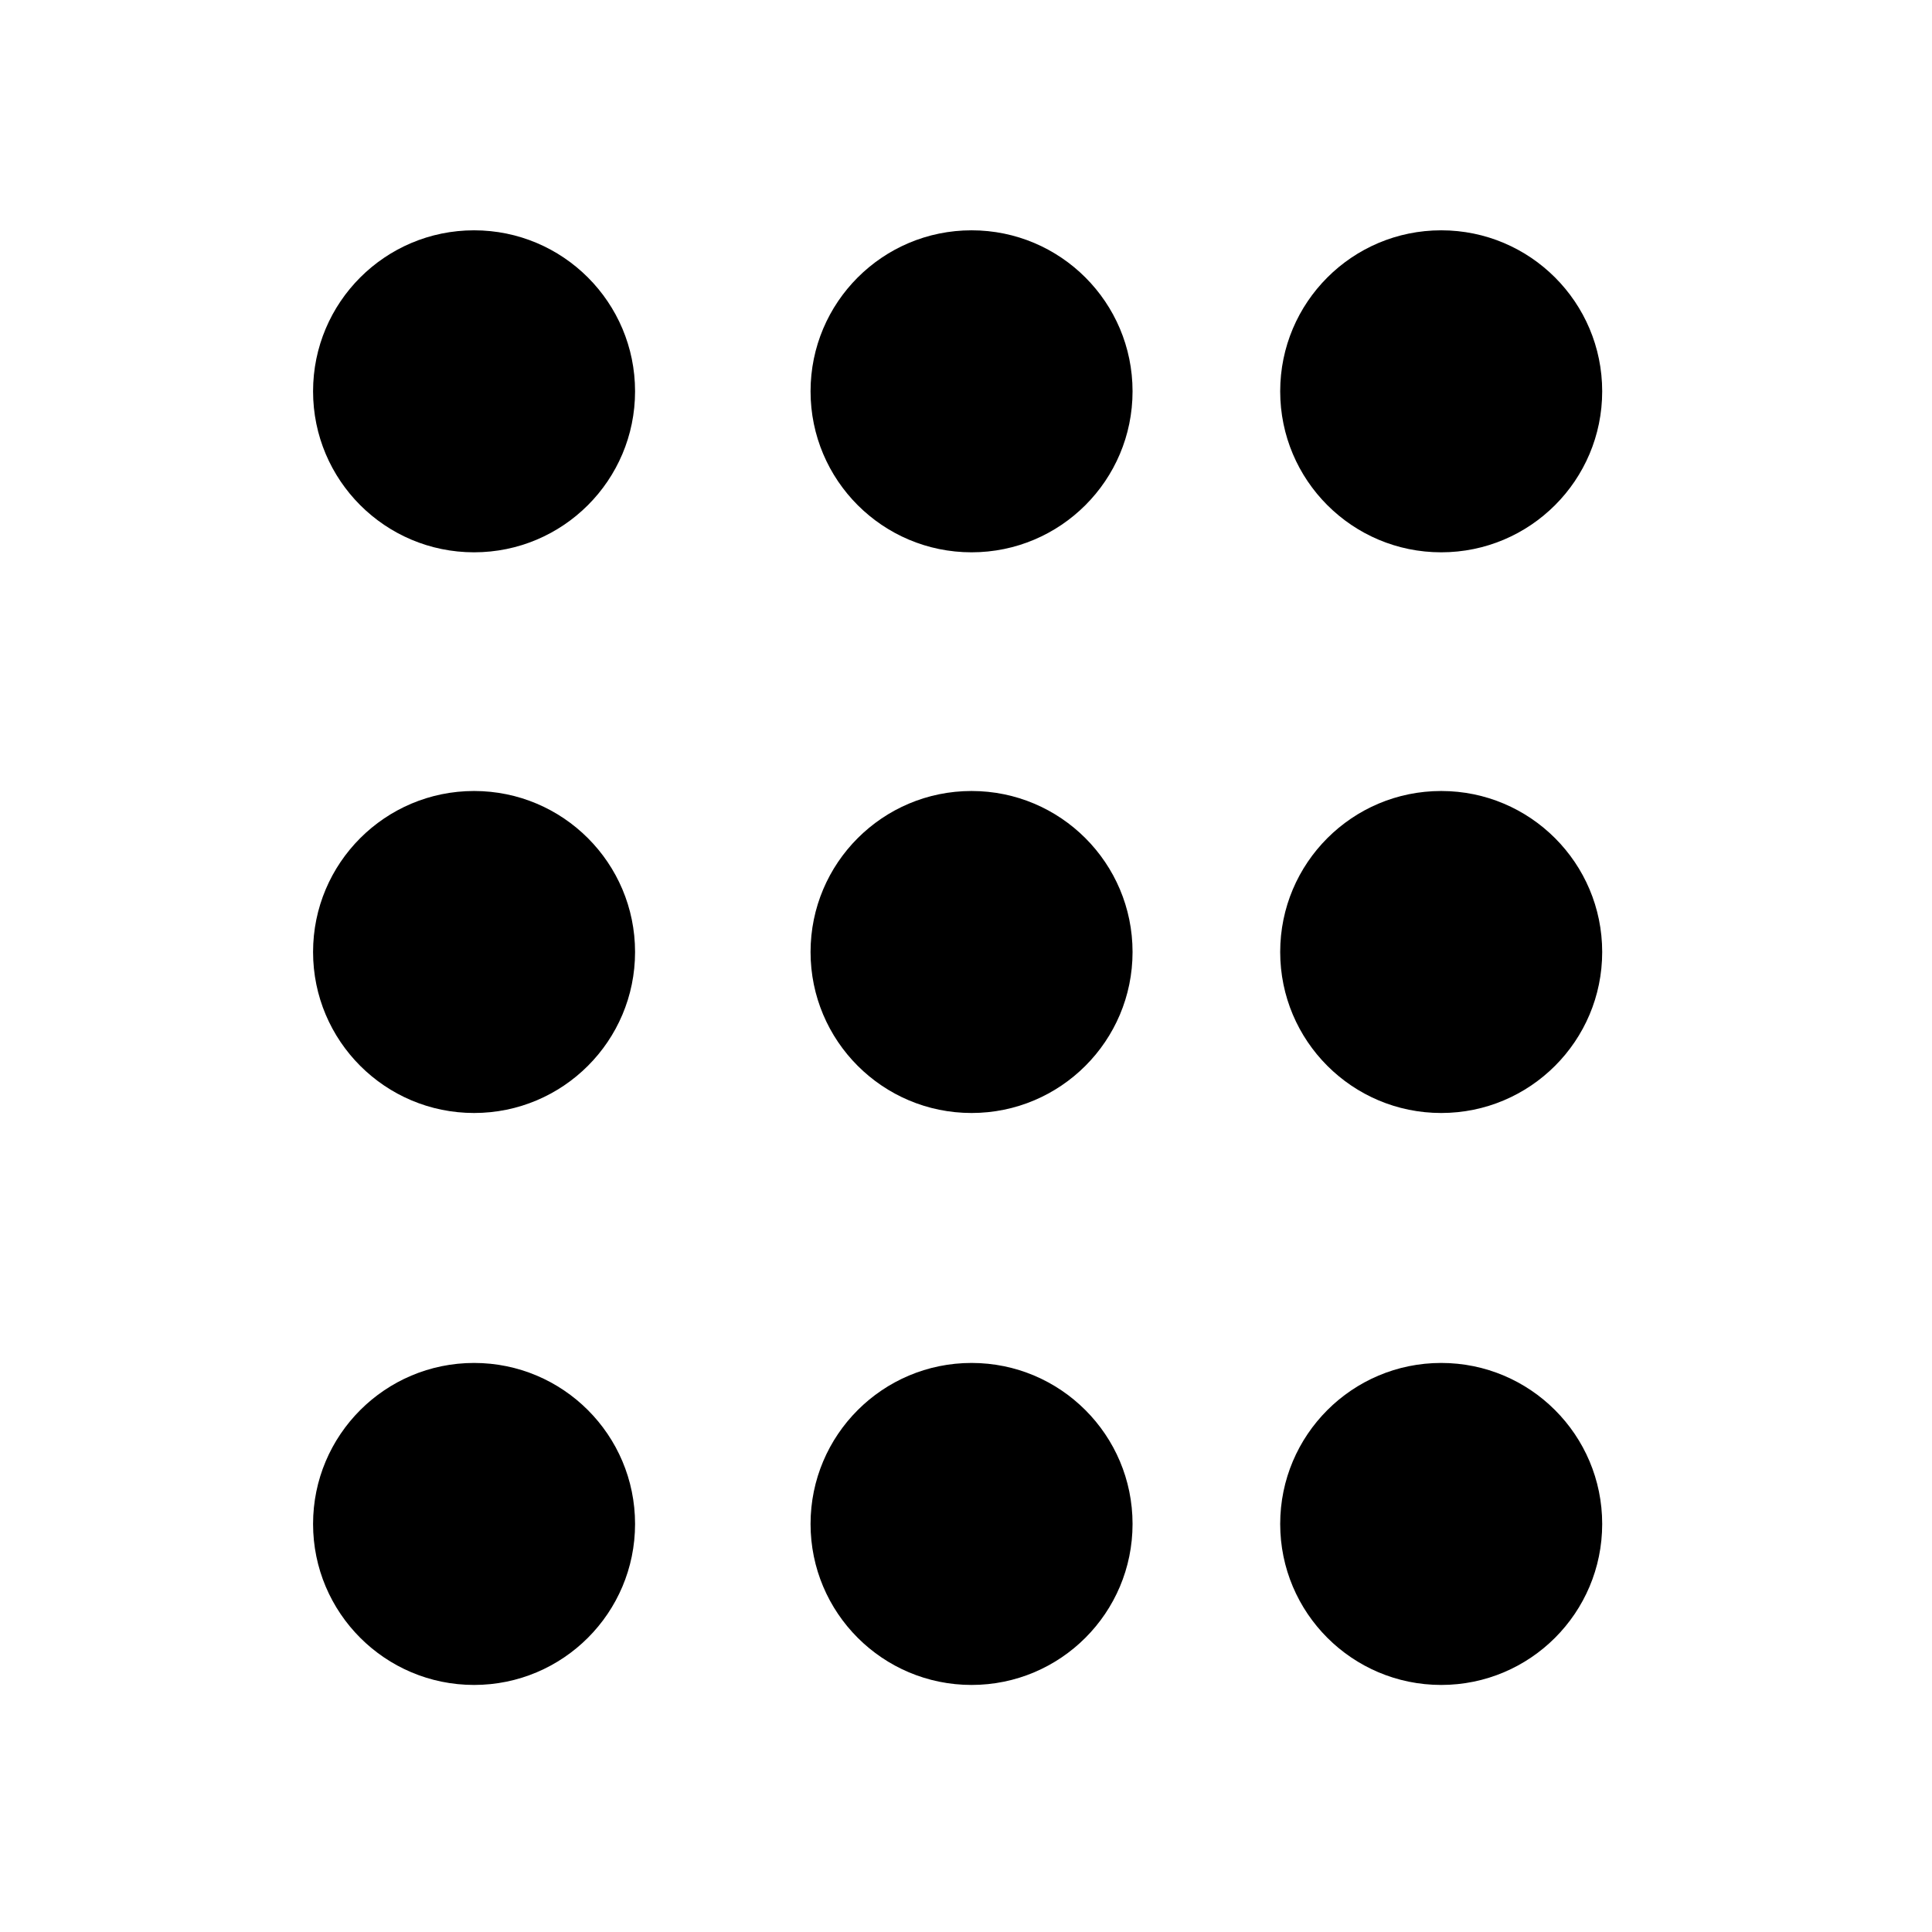
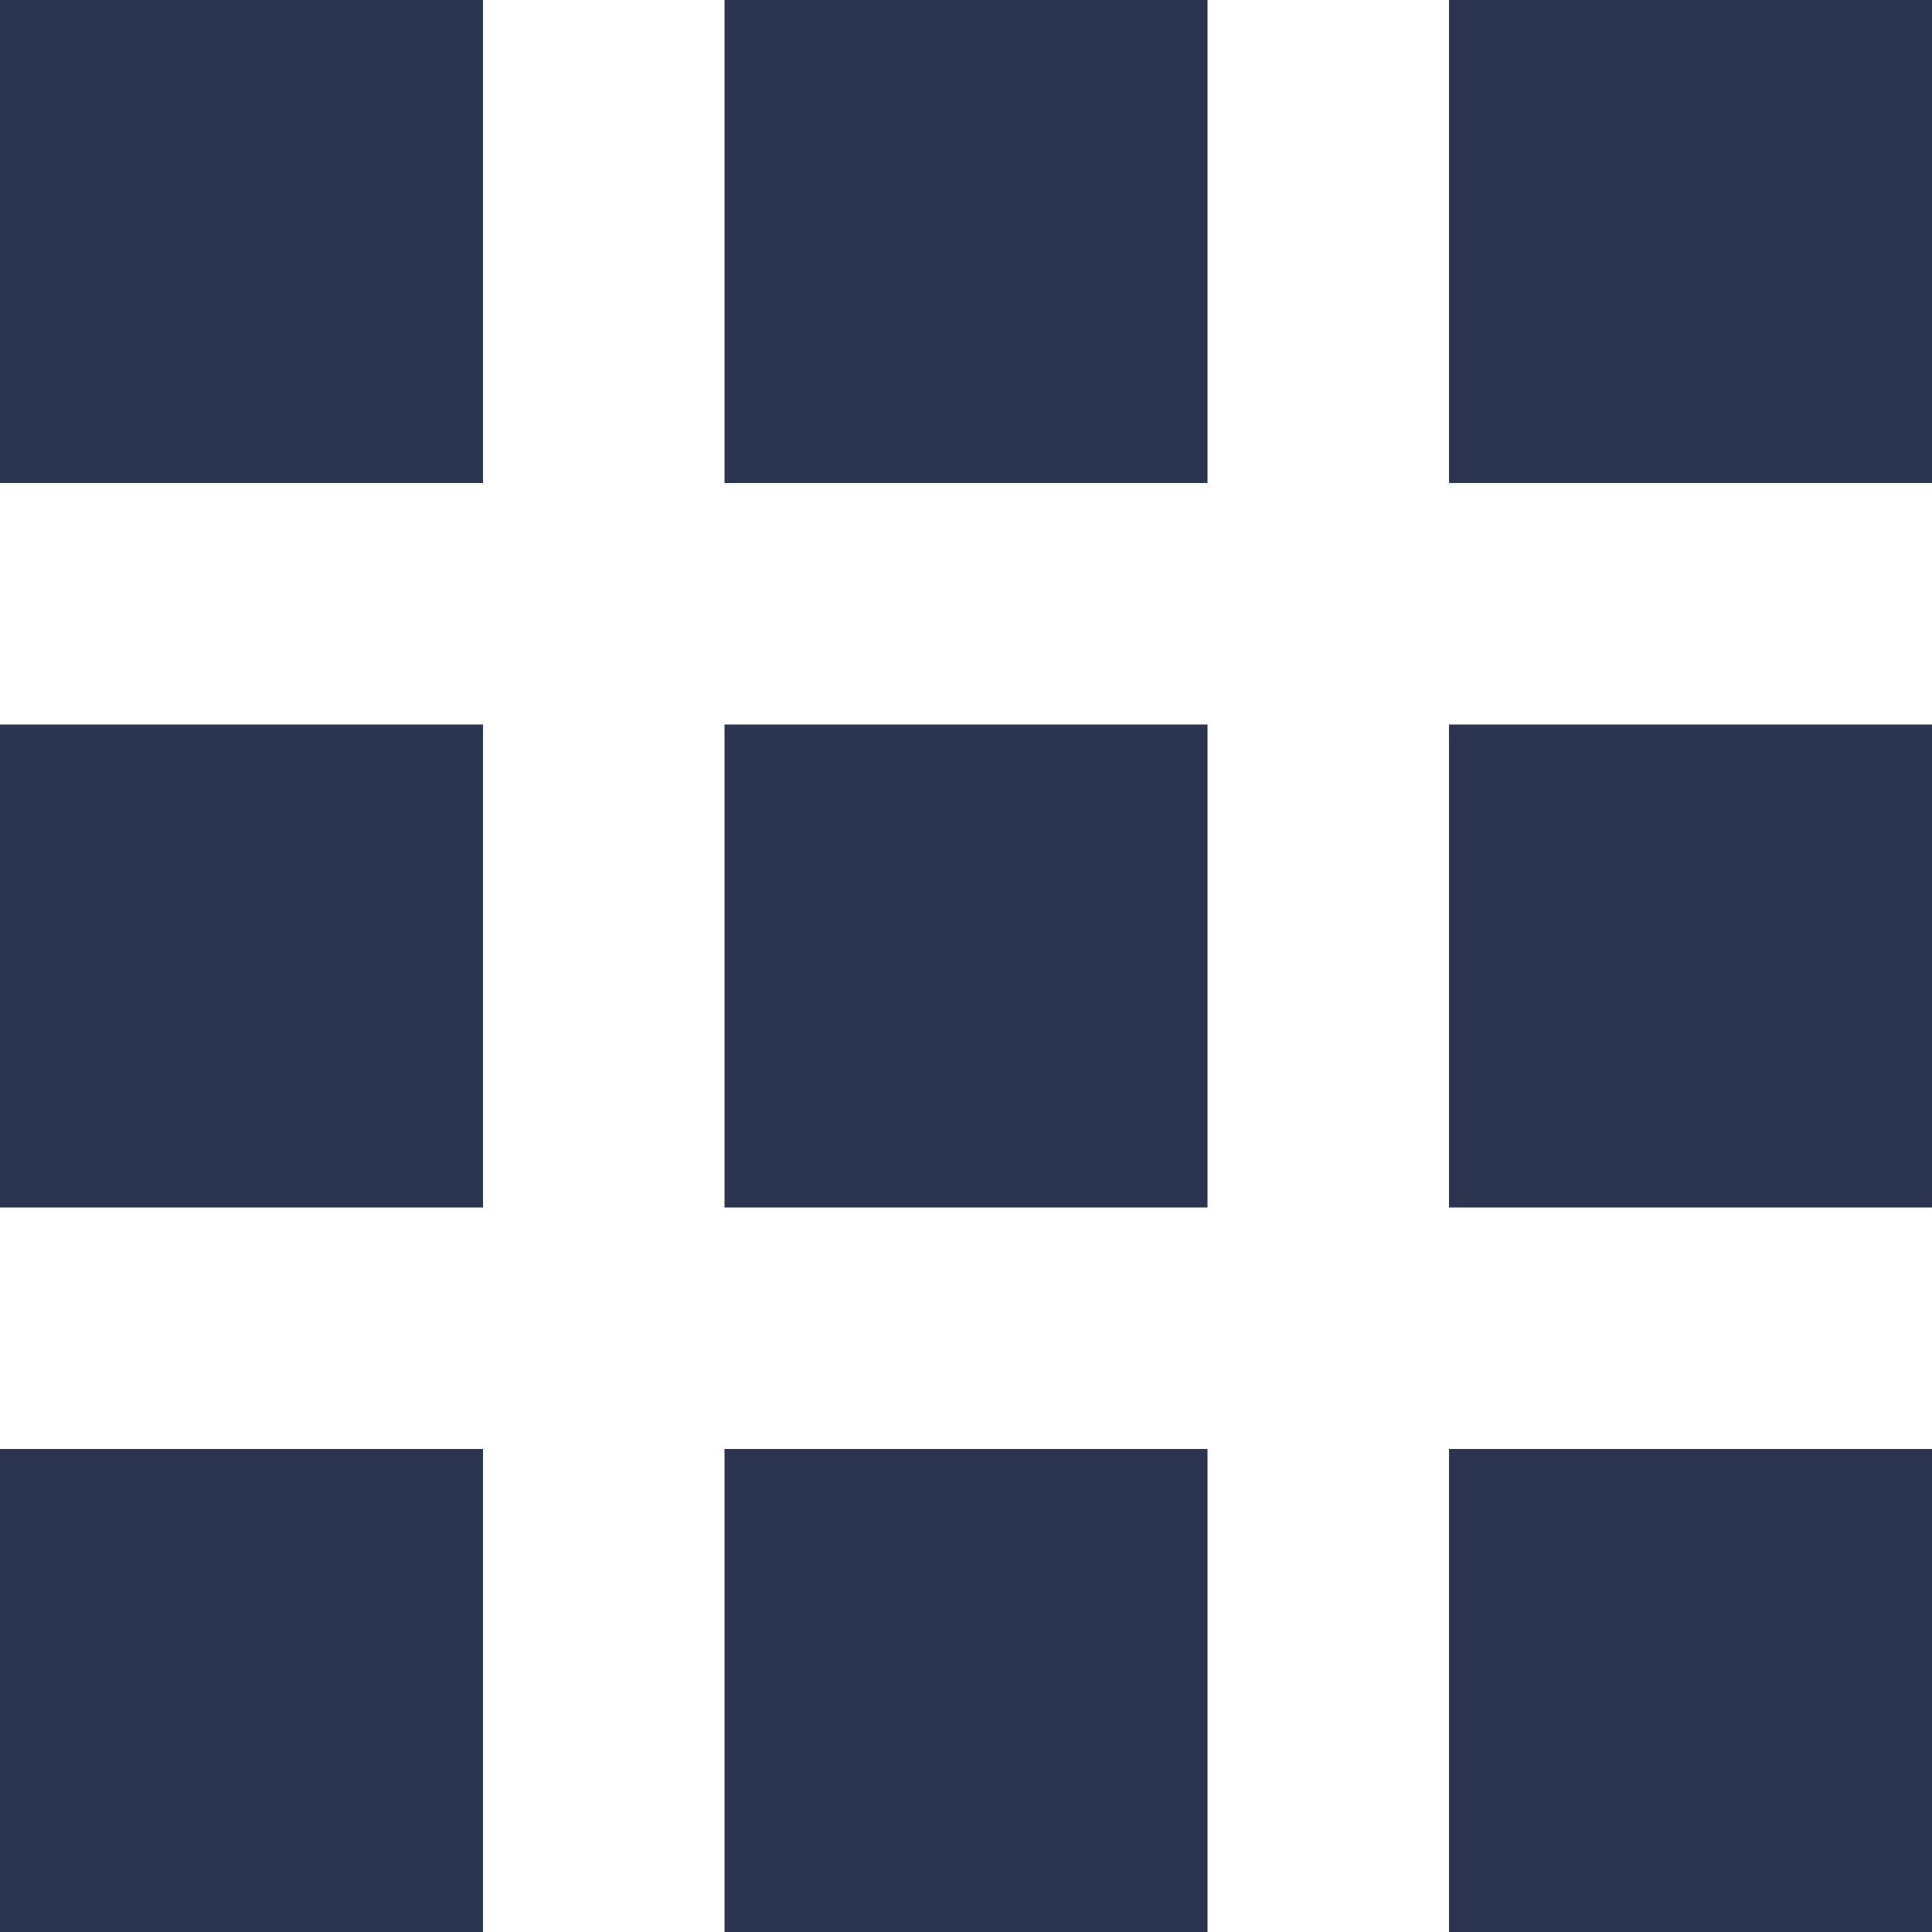
- <svg xmlns="http://www.w3.org/2000/svg" width="24" height="24">
-   <g>
-     <rect fill="none" id="canvas_background" height="402" width="582" y="-1" x="-1" />
-   </g>
-   <g>
-     <circle id="svg_1" r="2" cy="11.826" cx="12.069" />
-     <circle id="svg_2" r="2" cy="4.861" cx="12.069" />
-     <circle id="svg_3" r="2" cy="18.931" cx="12.069" />
-     <circle id="svg_4" r="2" cy="11.826" cx="5.889" />
-     <circle id="svg_5" r="2" cy="4.861" cx="5.889" />
-     <circle id="svg_6" r="2" cy="18.931" cx="5.889" />
-     <circle id="svg_7" r="2" cy="11.826" cx="17.903" />
-     <circle id="svg_8" r="2" cy="4.861" cx="17.903" />
-     <circle id="svg_9" r="2" cy="18.931" cx="17.903" />
-   </g>
+ <svg xmlns="http://www.w3.org/2000/svg" width="16" height="16" viewBox="0 0 16 16" fill="none">
+   <path d="M0 0H4V4H0V0Z" fill="#2C3550" />
+   <path d="M0 6H4V10H0V6Z" fill="#2C3550" />
+   <path d="M0 12H4V16H0V12Z" fill="#2C3550" />
+   <path d="M6 0H10V4H6V0Z" fill="#2C3550" />
+   <path d="M6 6H10V10H6V6Z" fill="#2C3550" />
+   <path d="M6 12H10V16H6V12Z" fill="#2C3550" />
+   <path d="M12 0H16V4H12V0Z" fill="#2C3550" />
+   <path d="M12 6H16V10H12V6Z" fill="#2C3550" />
+   <path d="M12 12H16V16H12V12Z" fill="#2C3550" />
</svg>
